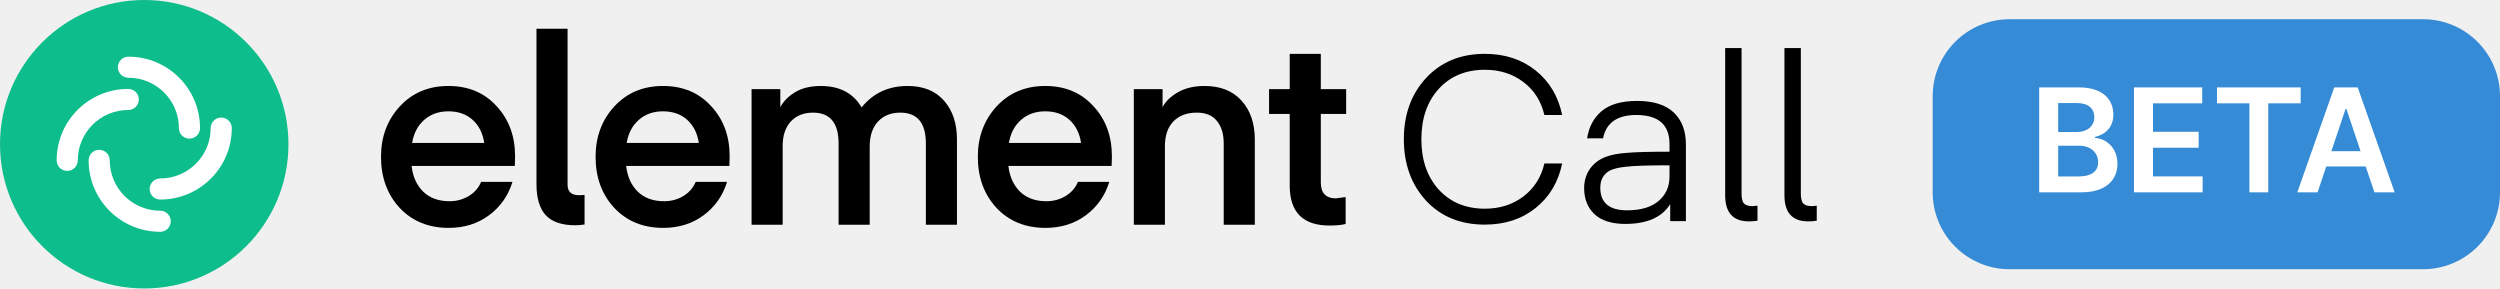
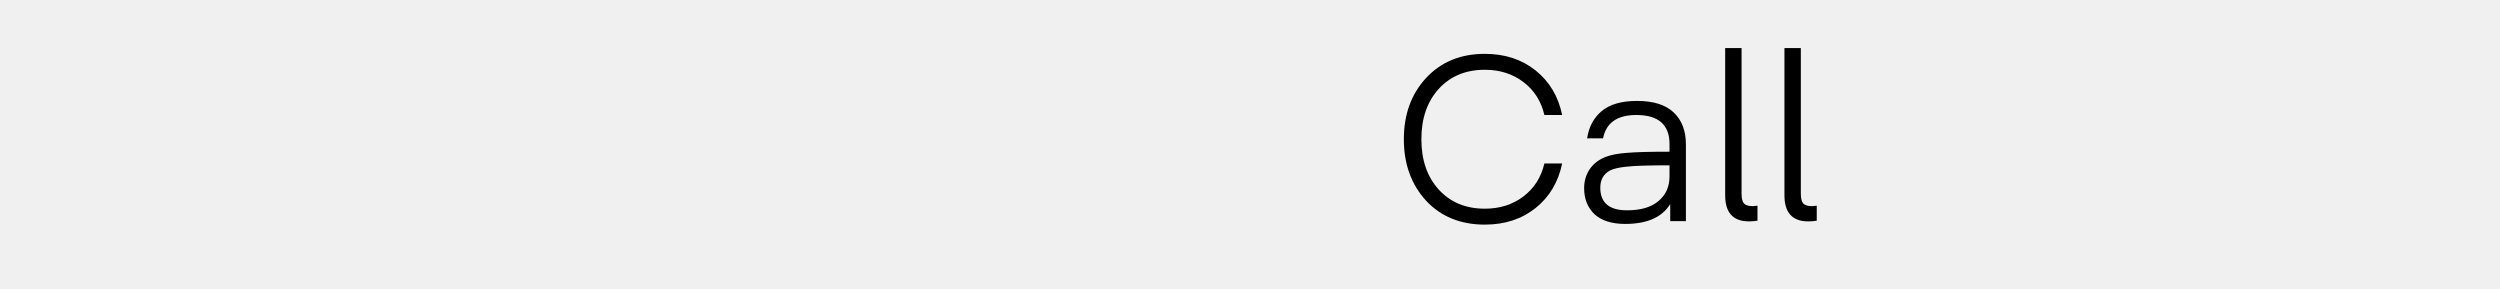
<svg xmlns="http://www.w3.org/2000/svg" width="260" height="30" viewBox="0 0 260 30" fill="none">
-   <circle cx="15" cy="15" r="13" fill="white" />
-   <path fill-rule="evenodd" clip-rule="evenodd" d="M15 30C23.284 30 30 23.284 30 15C30 6.716 23.284 0 15 0C6.716 0 0 6.716 0 15C0 23.284 6.716 30 15 30ZM12.258 6.989C12.258 6.384 12.75 5.893 13.357 5.893C17.469 5.893 20.802 9.22 20.802 13.323C20.802 13.929 20.311 14.42 19.704 14.42C19.097 14.42 18.605 13.929 18.605 13.323C18.605 10.431 16.255 8.086 13.357 8.086C12.75 8.086 12.258 7.595 12.258 6.989ZM24.107 13.323C24.107 12.718 23.615 12.227 23.008 12.227C22.401 12.227 21.909 12.718 21.909 13.323C21.909 16.216 19.559 18.561 16.661 18.561C16.054 18.561 15.562 19.052 15.562 19.658C15.562 20.263 16.054 20.754 16.661 20.754C20.773 20.754 24.107 17.427 24.107 13.323ZM17.76 23.011C17.76 23.616 17.268 24.107 16.662 24.107C12.549 24.107 9.216 20.78 9.216 16.677C9.216 16.071 9.707 15.581 10.314 15.581C10.921 15.581 11.413 16.071 11.413 16.677C11.413 19.57 13.763 21.915 16.662 21.915C17.268 21.915 17.76 22.405 17.76 23.011ZM5.893 16.677C5.893 17.282 6.385 17.773 6.991 17.773C7.598 17.773 8.09 17.282 8.09 16.677C8.09 13.784 10.44 11.439 13.339 11.439C13.945 11.439 14.437 10.948 14.437 10.343C14.437 9.737 13.945 9.246 13.339 9.246C9.226 9.246 5.893 12.573 5.893 16.677Z" fill="#0DBD8B" />
-   <path d="M53.541 17.258H42.805C42.932 18.381 43.34 19.278 44.028 19.949C44.717 20.601 45.623 20.927 46.746 20.927C47.489 20.927 48.159 20.746 48.757 20.384C49.355 20.021 49.781 19.532 50.035 18.916H53.296C52.861 20.347 52.046 21.507 50.85 22.395C49.672 23.264 48.277 23.699 46.664 23.699C44.563 23.699 42.86 23.002 41.555 21.607C40.269 20.211 39.625 18.445 39.625 16.307C39.625 14.223 40.278 12.475 41.582 11.061C42.887 9.648 44.572 8.942 46.637 8.942C48.703 8.942 50.37 9.639 51.638 11.034C52.925 12.411 53.568 14.151 53.568 16.252L53.541 17.258ZM46.637 11.578C45.623 11.578 44.78 11.877 44.11 12.475C43.439 13.073 43.023 13.87 42.86 14.866H50.361C50.216 13.87 49.817 13.073 49.165 12.475C48.513 11.877 47.67 11.578 46.637 11.578Z" fill="currentColor" />
-   <path d="M55.793 19.16V2.99H59.028V19.215C59.028 19.94 59.426 20.302 60.223 20.302L60.794 20.275V23.346C60.486 23.4 60.16 23.427 59.816 23.427C58.421 23.427 57.397 23.074 56.745 22.367C56.11 21.661 55.793 20.592 55.793 19.16Z" fill="currentColor" />
-   <path d="M75.856 17.258H65.121C65.248 18.381 65.656 19.278 66.344 19.949C67.032 20.601 67.938 20.927 69.062 20.927C69.805 20.927 70.475 20.746 71.073 20.384C71.671 20.021 72.097 19.532 72.35 18.916H75.612C75.177 20.347 74.362 21.507 73.166 22.395C71.988 23.264 70.593 23.699 68.98 23.699C66.879 23.699 65.175 23.002 63.871 21.607C62.584 20.211 61.941 18.445 61.941 16.307C61.941 14.223 62.593 12.475 63.898 11.061C65.203 9.648 66.888 8.942 68.953 8.942C71.019 8.942 72.686 9.639 73.954 11.034C75.24 12.411 75.883 14.151 75.883 16.252L75.856 17.258ZM68.953 11.578C67.938 11.578 67.096 11.877 66.425 12.475C65.755 13.073 65.338 13.87 65.175 14.866H72.677C72.531 13.87 72.133 13.073 71.481 12.475C70.828 11.877 69.986 11.578 68.953 11.578Z" fill="currentColor" />
-   <path d="M90.448 15.274V23.373H87.214V14.921C87.214 12.783 86.326 11.714 84.55 11.714C83.59 11.714 82.82 12.022 82.24 12.638C81.678 13.254 81.398 14.096 81.398 15.165V23.373H78.163V9.268H81.153V11.143C81.497 10.509 82.023 9.983 82.729 9.567C83.436 9.15 84.315 8.942 85.366 8.942C87.323 8.942 88.736 9.684 89.606 11.17C90.801 9.684 92.396 8.942 94.389 8.942C96.038 8.942 97.306 9.458 98.194 10.491C99.082 11.505 99.525 12.846 99.525 14.513V23.373H96.291V14.921C96.291 12.783 95.403 11.714 93.628 11.714C92.649 11.714 91.87 12.031 91.29 12.665C90.729 13.281 90.448 14.151 90.448 15.274Z" fill="currentColor" />
-   <path d="M115.61 17.258H104.874C105.001 18.381 105.409 19.278 106.097 19.949C106.786 20.601 107.692 20.927 108.815 20.927C109.558 20.927 110.228 20.746 110.826 20.384C111.424 20.021 111.85 19.532 112.104 18.916H115.365C114.93 20.347 114.115 21.507 112.919 22.395C111.741 23.264 110.346 23.699 108.734 23.699C106.632 23.699 104.929 23.002 103.624 21.607C102.338 20.211 101.694 18.445 101.694 16.307C101.694 14.223 102.347 12.475 103.651 11.061C104.956 9.648 106.641 8.942 108.706 8.942C110.772 8.942 112.439 9.639 113.707 11.034C114.994 12.411 115.637 14.151 115.637 16.252L115.61 17.258ZM108.706 11.578C107.692 11.578 106.849 11.877 106.179 12.475C105.508 13.073 105.092 13.87 104.929 14.866H112.43C112.285 13.87 111.886 13.073 111.234 12.475C110.582 11.877 109.739 11.578 108.706 11.578Z" fill="currentColor" />
-   <path d="M120.906 9.268V11.143C121.232 10.527 121.767 10.011 122.51 9.594C123.271 9.159 124.186 8.942 125.255 8.942C126.922 8.942 128.208 9.449 129.114 10.463C130.038 11.478 130.5 12.828 130.5 14.513V23.373H127.266V14.921C127.266 13.924 127.03 13.145 126.559 12.583C126.106 12.004 125.409 11.714 124.467 11.714C123.434 11.714 122.619 12.022 122.021 12.638C121.441 13.254 121.151 14.105 121.151 15.193V23.373H117.917V9.268H120.906Z" fill="currentColor" />
-   <path d="M139.946 20.492V23.291C139.547 23.4 138.985 23.455 138.261 23.455C135.507 23.455 134.13 22.069 134.13 19.296V11.85H131.982V9.268H134.13V5.599H137.364V9.268H140V11.85H137.364V18.97C137.364 20.076 137.889 20.628 138.94 20.628L139.946 20.492Z" fill="currentColor" />
  <path d="M148.304 20.864C146.768 19.184 146 17.056 146 14.48C146 11.904 146.768 9.784 148.304 8.12C149.856 6.44 151.896 5.6 154.424 5.6C156.504 5.6 158.264 6.176 159.704 7.328C161.144 8.48 162.064 10.024 162.464 11.96H160.616C160.28 10.52 159.552 9.376 158.432 8.528C157.312 7.68 155.976 7.256 154.424 7.256C152.44 7.256 150.84 7.92 149.624 9.248C148.424 10.576 147.824 12.32 147.824 14.48C147.824 16.64 148.424 18.384 149.624 19.712C150.84 21.04 152.44 21.704 154.424 21.704C155.976 21.704 157.312 21.28 158.432 20.432C159.552 19.584 160.28 18.44 160.616 17H162.464C162.064 18.936 161.144 20.48 159.704 21.632C158.264 22.784 156.504 23.36 154.424 23.36C151.896 23.36 149.856 22.528 148.304 20.864Z" fill="currentColor" />
  <path d="M173.63 17.192C171.438 17.192 169.942 17.24 169.142 17.336C168.358 17.416 167.782 17.552 167.414 17.744C166.758 18.112 166.43 18.704 166.43 19.52C166.43 21.088 167.358 21.872 169.214 21.872C170.638 21.872 171.726 21.552 172.478 20.912C173.246 20.272 173.63 19.416 173.63 18.344V17.192ZM169.022 23.288C167.63 23.288 166.566 22.952 165.83 22.28C165.11 21.592 164.75 20.688 164.75 19.568C164.75 18.832 164.942 18.176 165.326 17.6C165.726 17.024 166.27 16.6 166.958 16.328C167.534 16.104 168.278 15.96 169.19 15.896C170.102 15.816 171.582 15.776 173.63 15.776V14.984C173.63 12.968 172.478 11.96 170.174 11.96C168.19 11.96 167.038 12.768 166.718 14.384H165.062C165.238 13.2 165.742 12.256 166.574 11.552C167.422 10.848 168.646 10.496 170.246 10.496C171.958 10.496 173.23 10.896 174.062 11.696C174.91 12.496 175.334 13.6 175.334 15.008V23H173.702V21.224C172.854 22.6 171.294 23.288 169.022 23.288Z" fill="currentColor" />
  <path d="M179.418 20.312V5H181.122V20.12C181.122 20.616 181.202 20.96 181.362 21.152C181.538 21.344 181.85 21.44 182.298 21.44L182.778 21.392V22.952C182.506 23 182.21 23.024 181.89 23.024C180.242 23.024 179.418 22.12 179.418 20.312Z" fill="currentColor" />
  <path d="M185.582 20.312V5H187.286V20.12C187.286 20.616 187.366 20.96 187.526 21.152C187.702 21.344 188.014 21.44 188.462 21.44L188.942 21.392V22.952C188.67 23 188.374 23.024 188.054 23.024C186.406 23.024 185.582 22.12 185.582 20.312Z" fill="currentColor" />
-   <path d="M201 10C201 5.582 204.582 2 209 2H252C256.418 2 260 5.582 260 10V20C260 24.418 256.418 28 252 28H209C204.582 28 201 24.418 201 20V10Z" fill="#368BD6" />
-   <path d="M212.076 20H216.492C218.99 20 220.215 18.727 220.215 17.028C220.215 15.376 219.043 14.407 217.882 14.348V14.242C218.947 13.992 219.789 13.246 219.789 11.919C219.789 10.295 218.617 9.091 216.252 9.091H212.076V20ZM214.052 18.349V15.153H216.231C217.451 15.153 218.207 15.898 218.207 16.873C218.207 17.741 217.61 18.349 216.178 18.349H214.052ZM214.052 13.73V10.721H216.05C217.211 10.721 217.813 11.334 217.813 12.175C217.813 13.134 217.035 13.73 216.007 13.73H214.052ZM221.934 20H229.072V18.343H223.911V15.366H228.662V13.709H223.911V10.748H229.03V9.091H221.934V20ZM230.566 10.748H233.938V20H235.898V10.748H239.27V9.091H230.566V10.748ZM241.031 20L241.931 17.31H246.032L246.938 20H249.047L245.201 9.091H242.762L238.921 20H241.031ZM242.464 15.723L243.939 11.328H244.024L245.5 15.723H242.464Z" fill="white" />
</svg>
